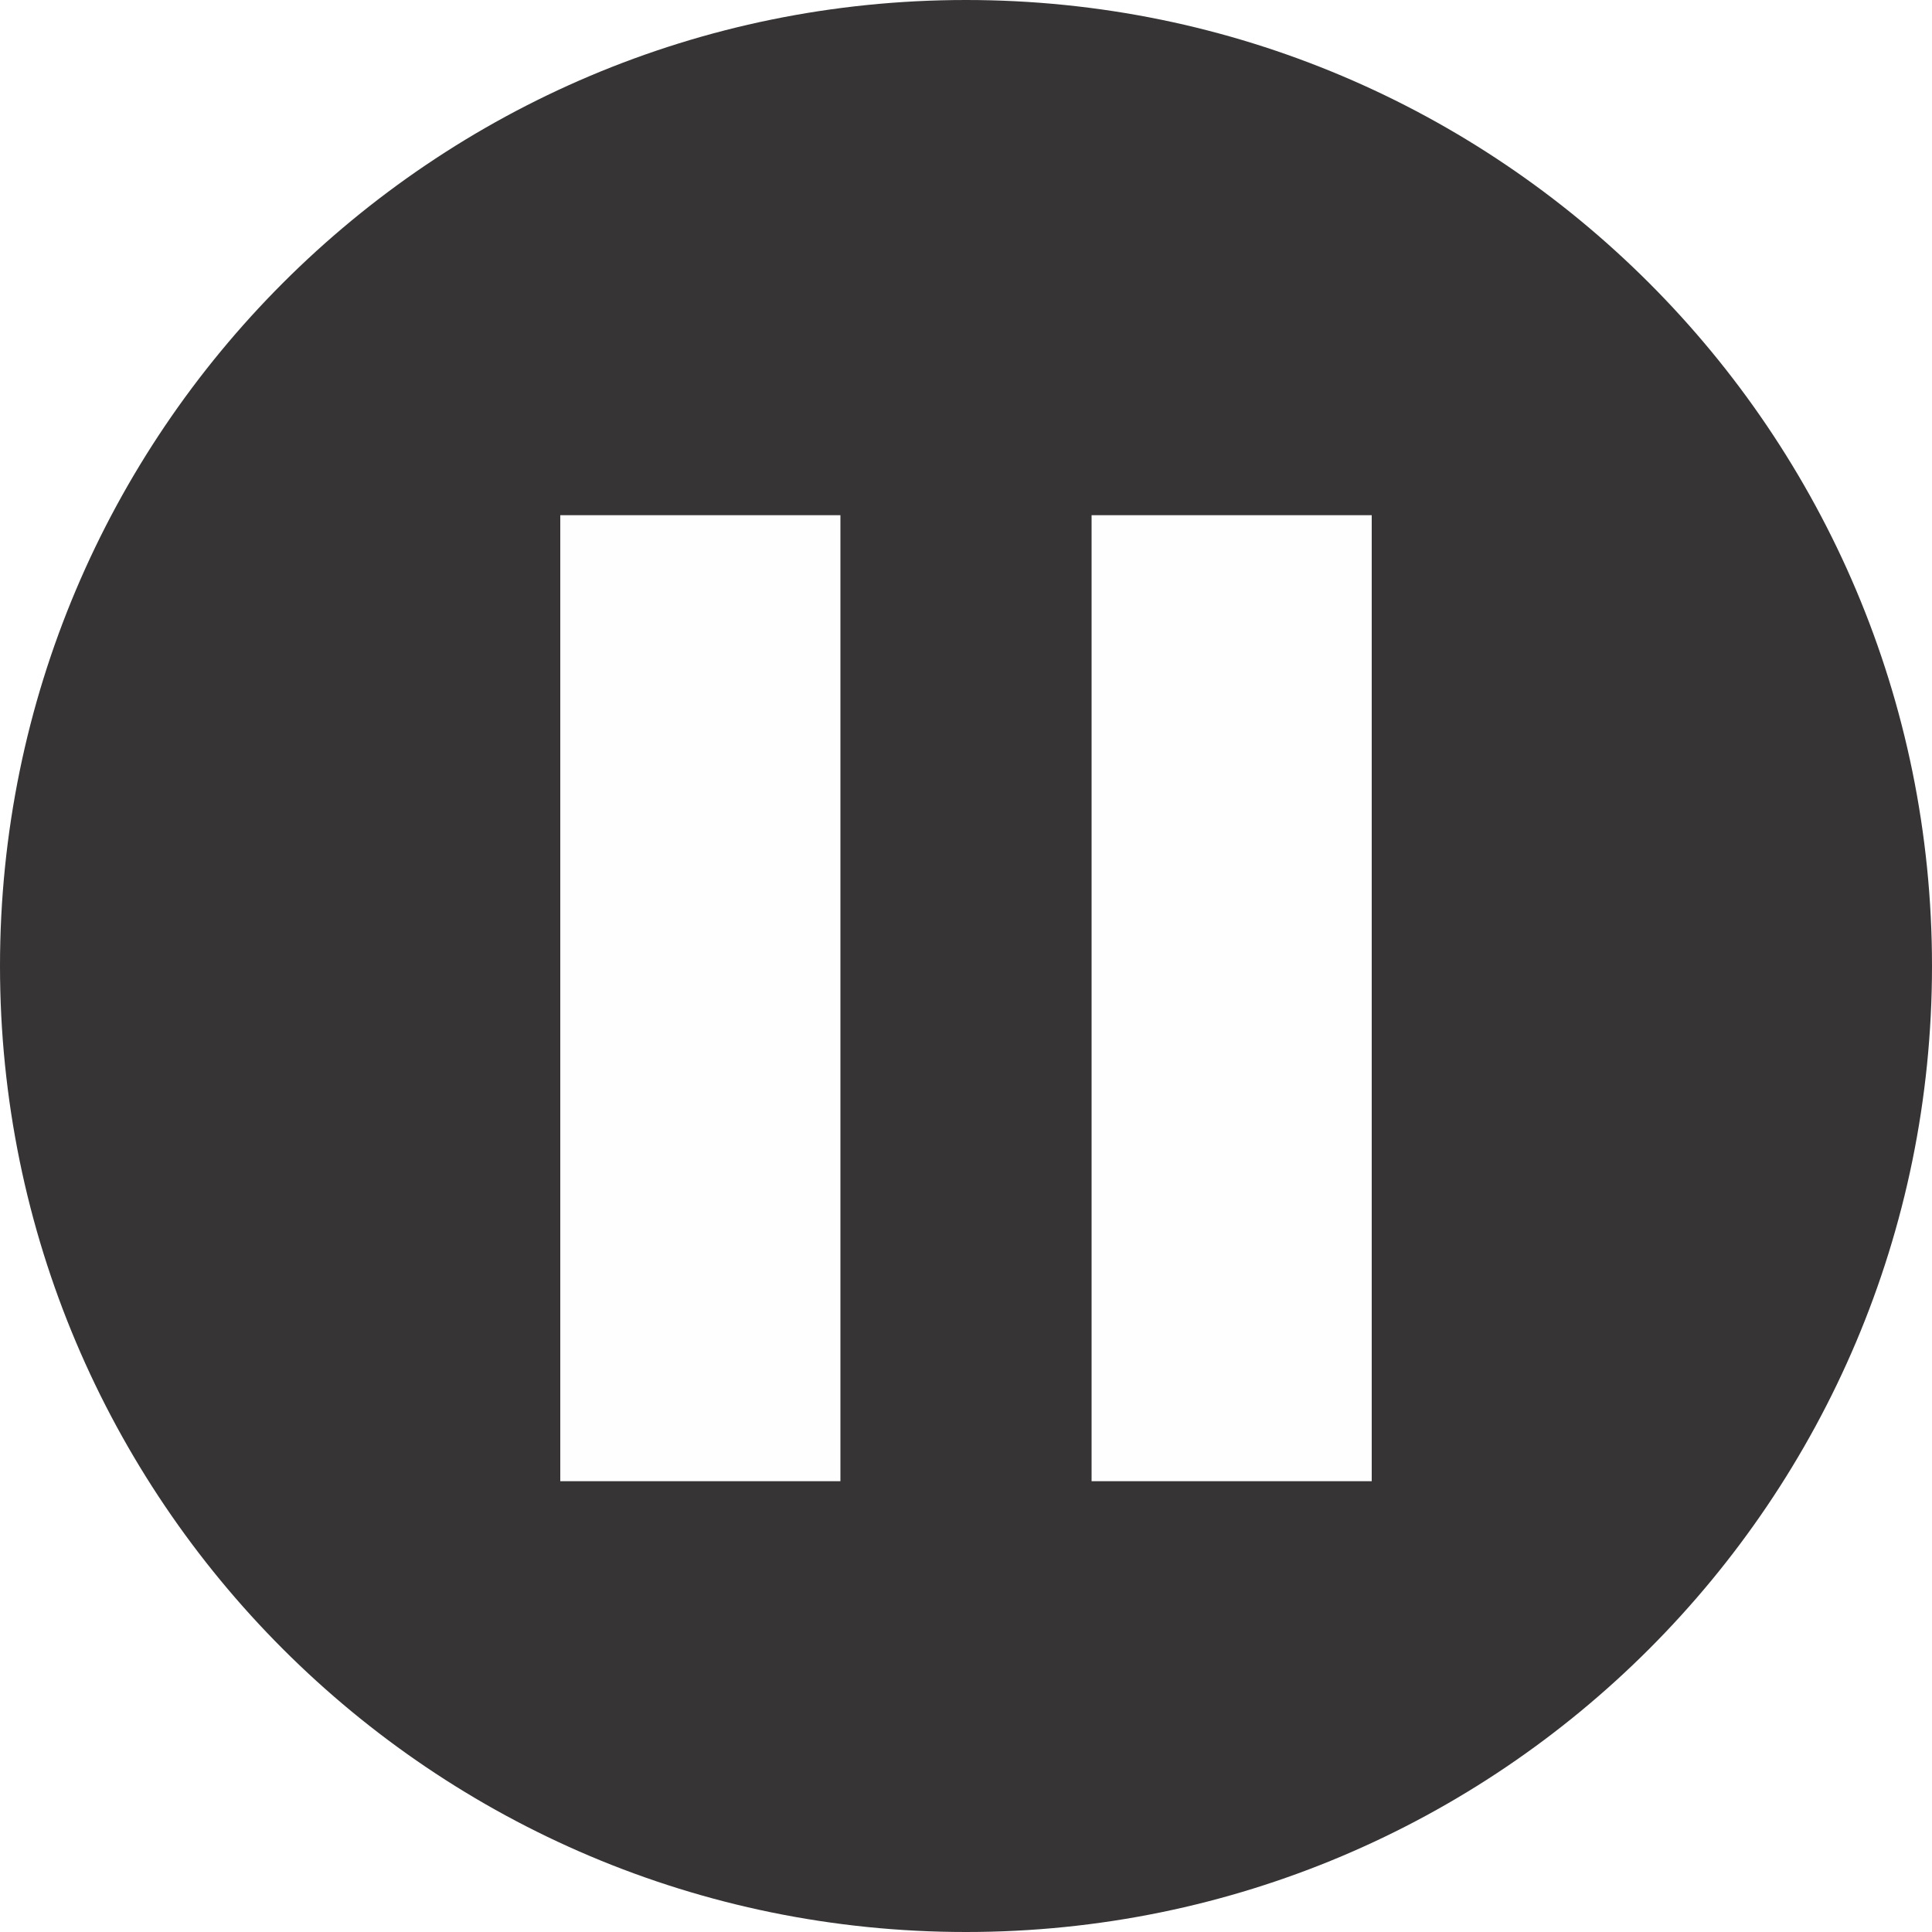
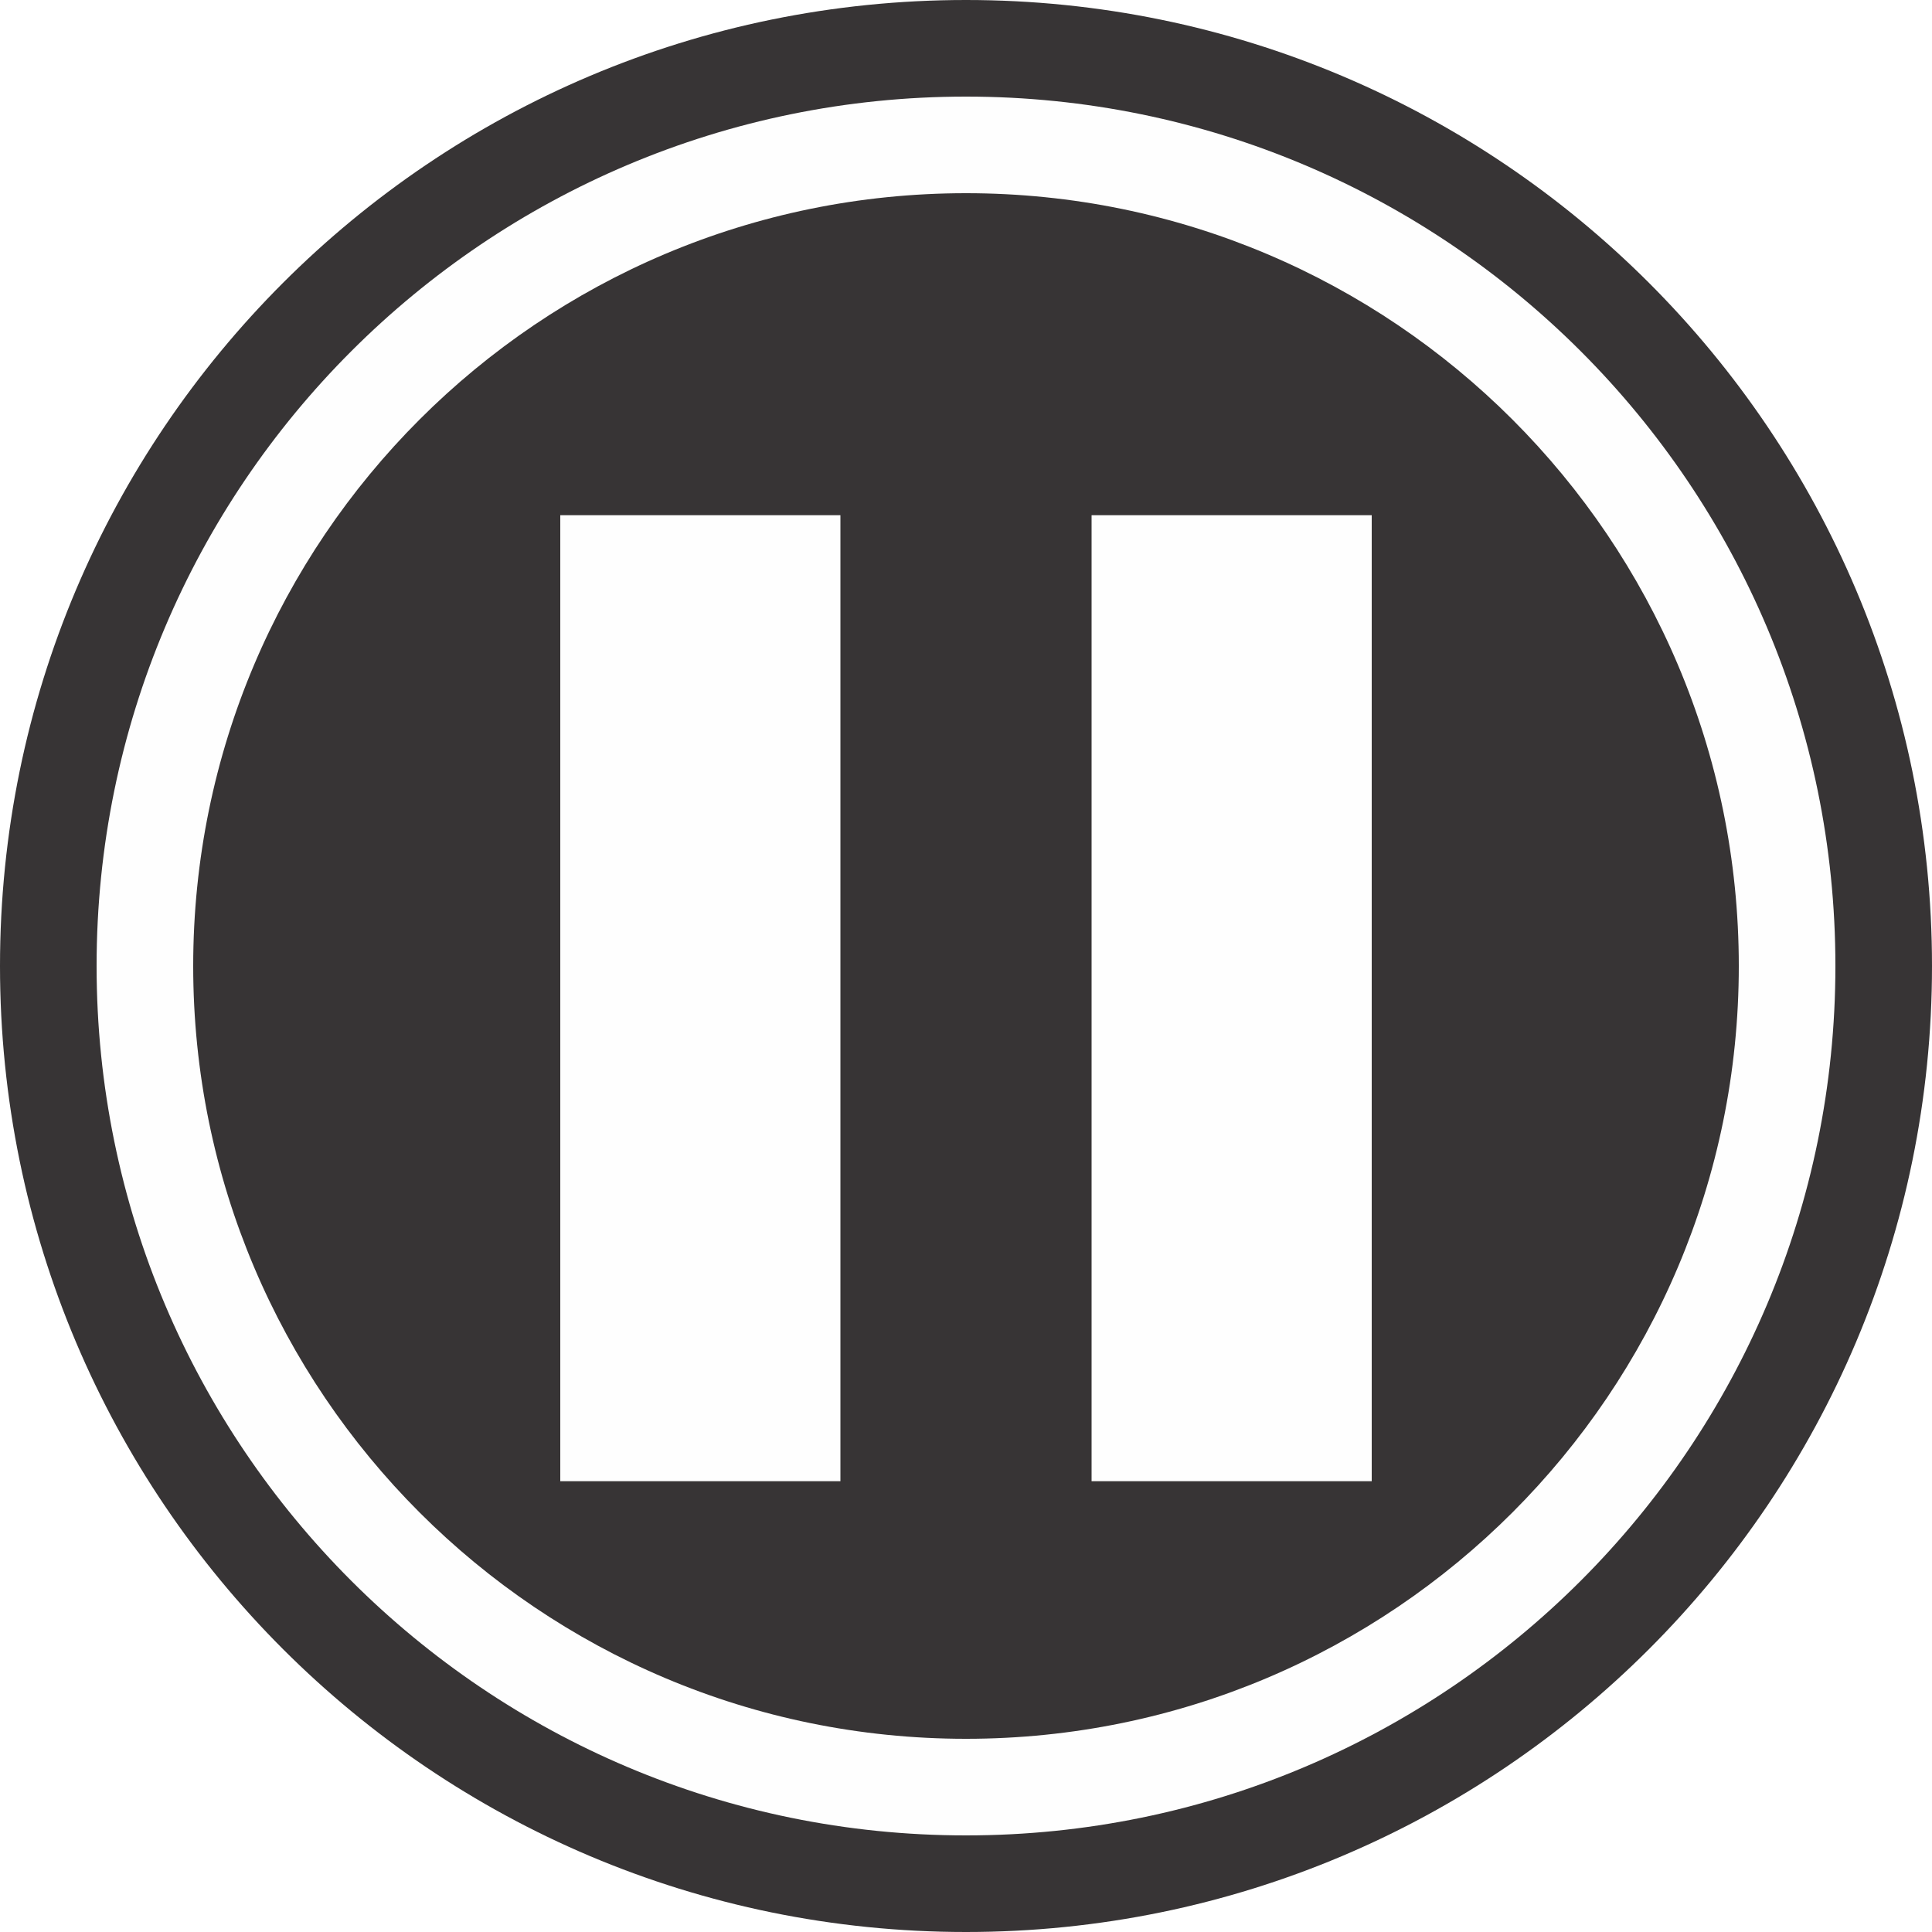
<svg xmlns="http://www.w3.org/2000/svg" xml:space="preserve" width="600px" height="600px" version="1.1" style="shape-rendering:geometricPrecision; text-rendering:geometricPrecision; image-rendering:optimizeQuality; fill-rule:evenodd; clip-rule:evenodd" viewBox="0 0 600 600">
  <defs>
    <style type="text/css">
   
    .fil1 {fill:#FEFEFE}
+     .fil2 {fill:#373435}
    .fil0 {fill:#373435}
+     .fil3 {fill:#FEFEFE}
   
  </style>
  </defs>
  <g id="Layer_x0020_1">
    <circle class="fil0" cx="300" cy="300" r="300" />
-     <rect class="fil1" x="174" y="160" width="87" height="300" />
-     <rect class="fil1" x="339" y="160" width="87" height="300" />
+     <circle class="fil1" cx="300" cy="300" r="270" />
+     <circle class="fil2" cx="300" cy="300" r="240" />
+     <rect class="fil3" x="174" y="160" width="87" height="300" />
+     <rect class="fil3" x="339" y="160" width="87" height="300" />
  </g>
</svg>
